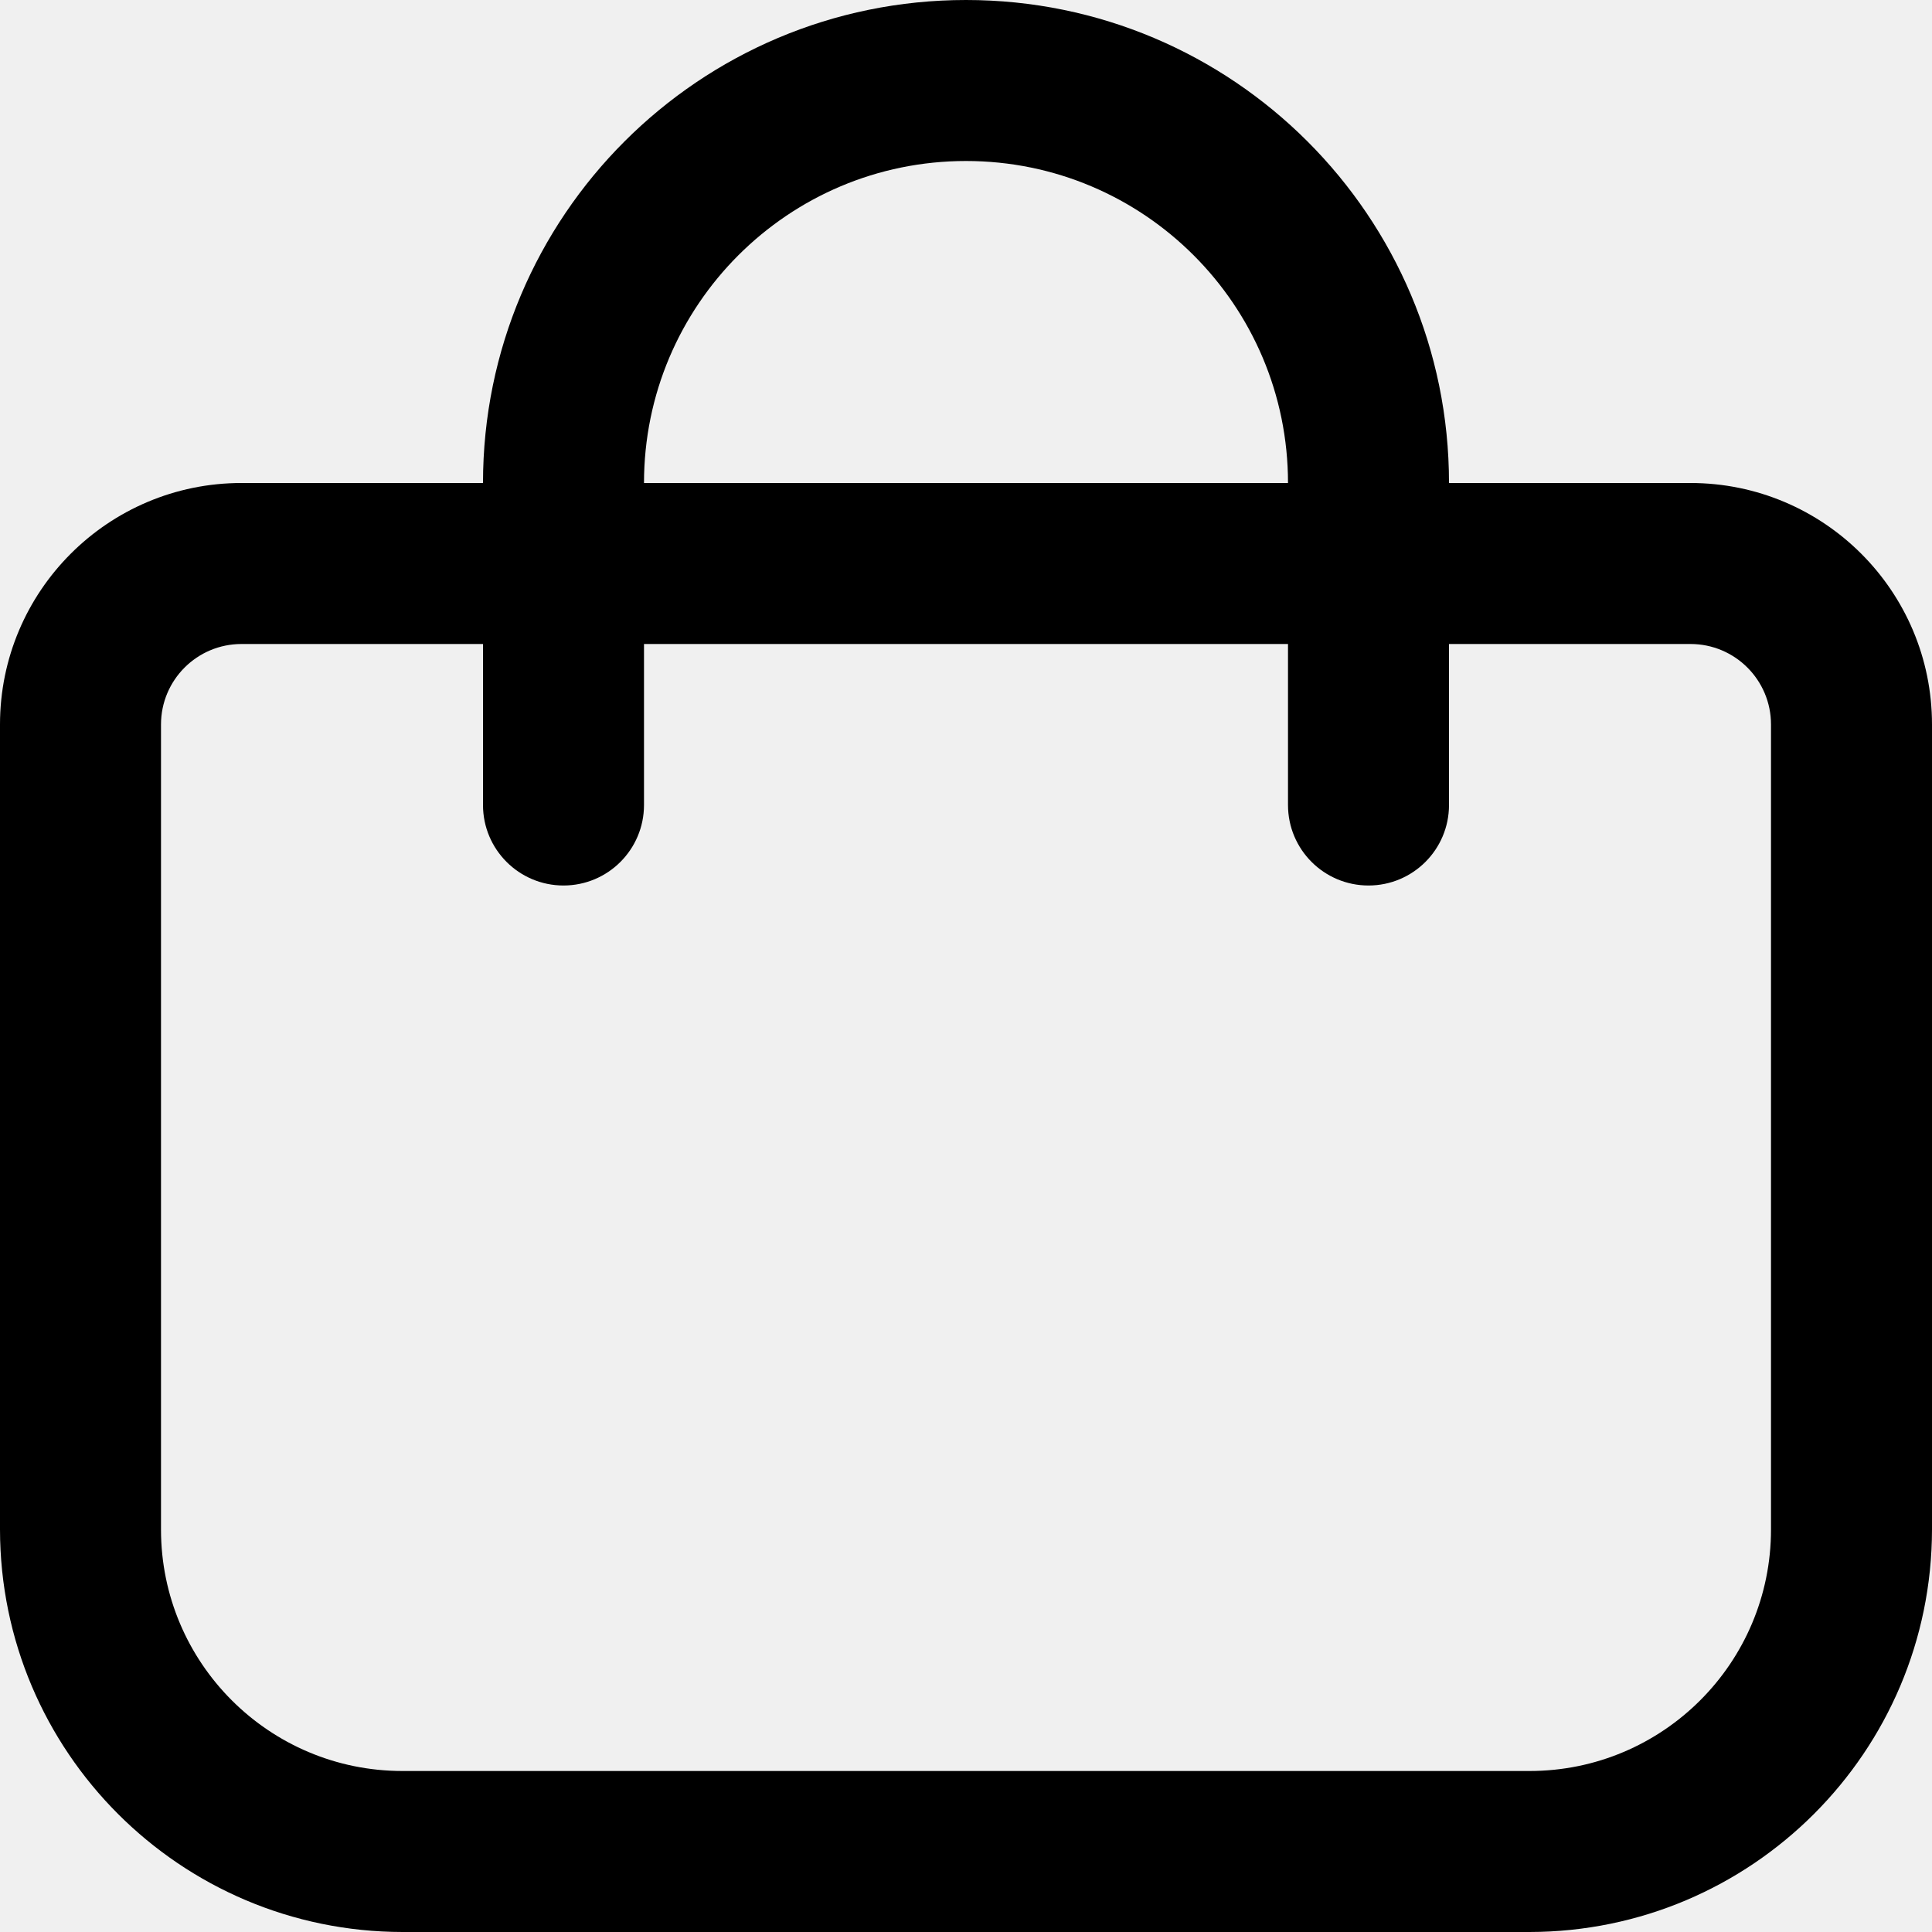
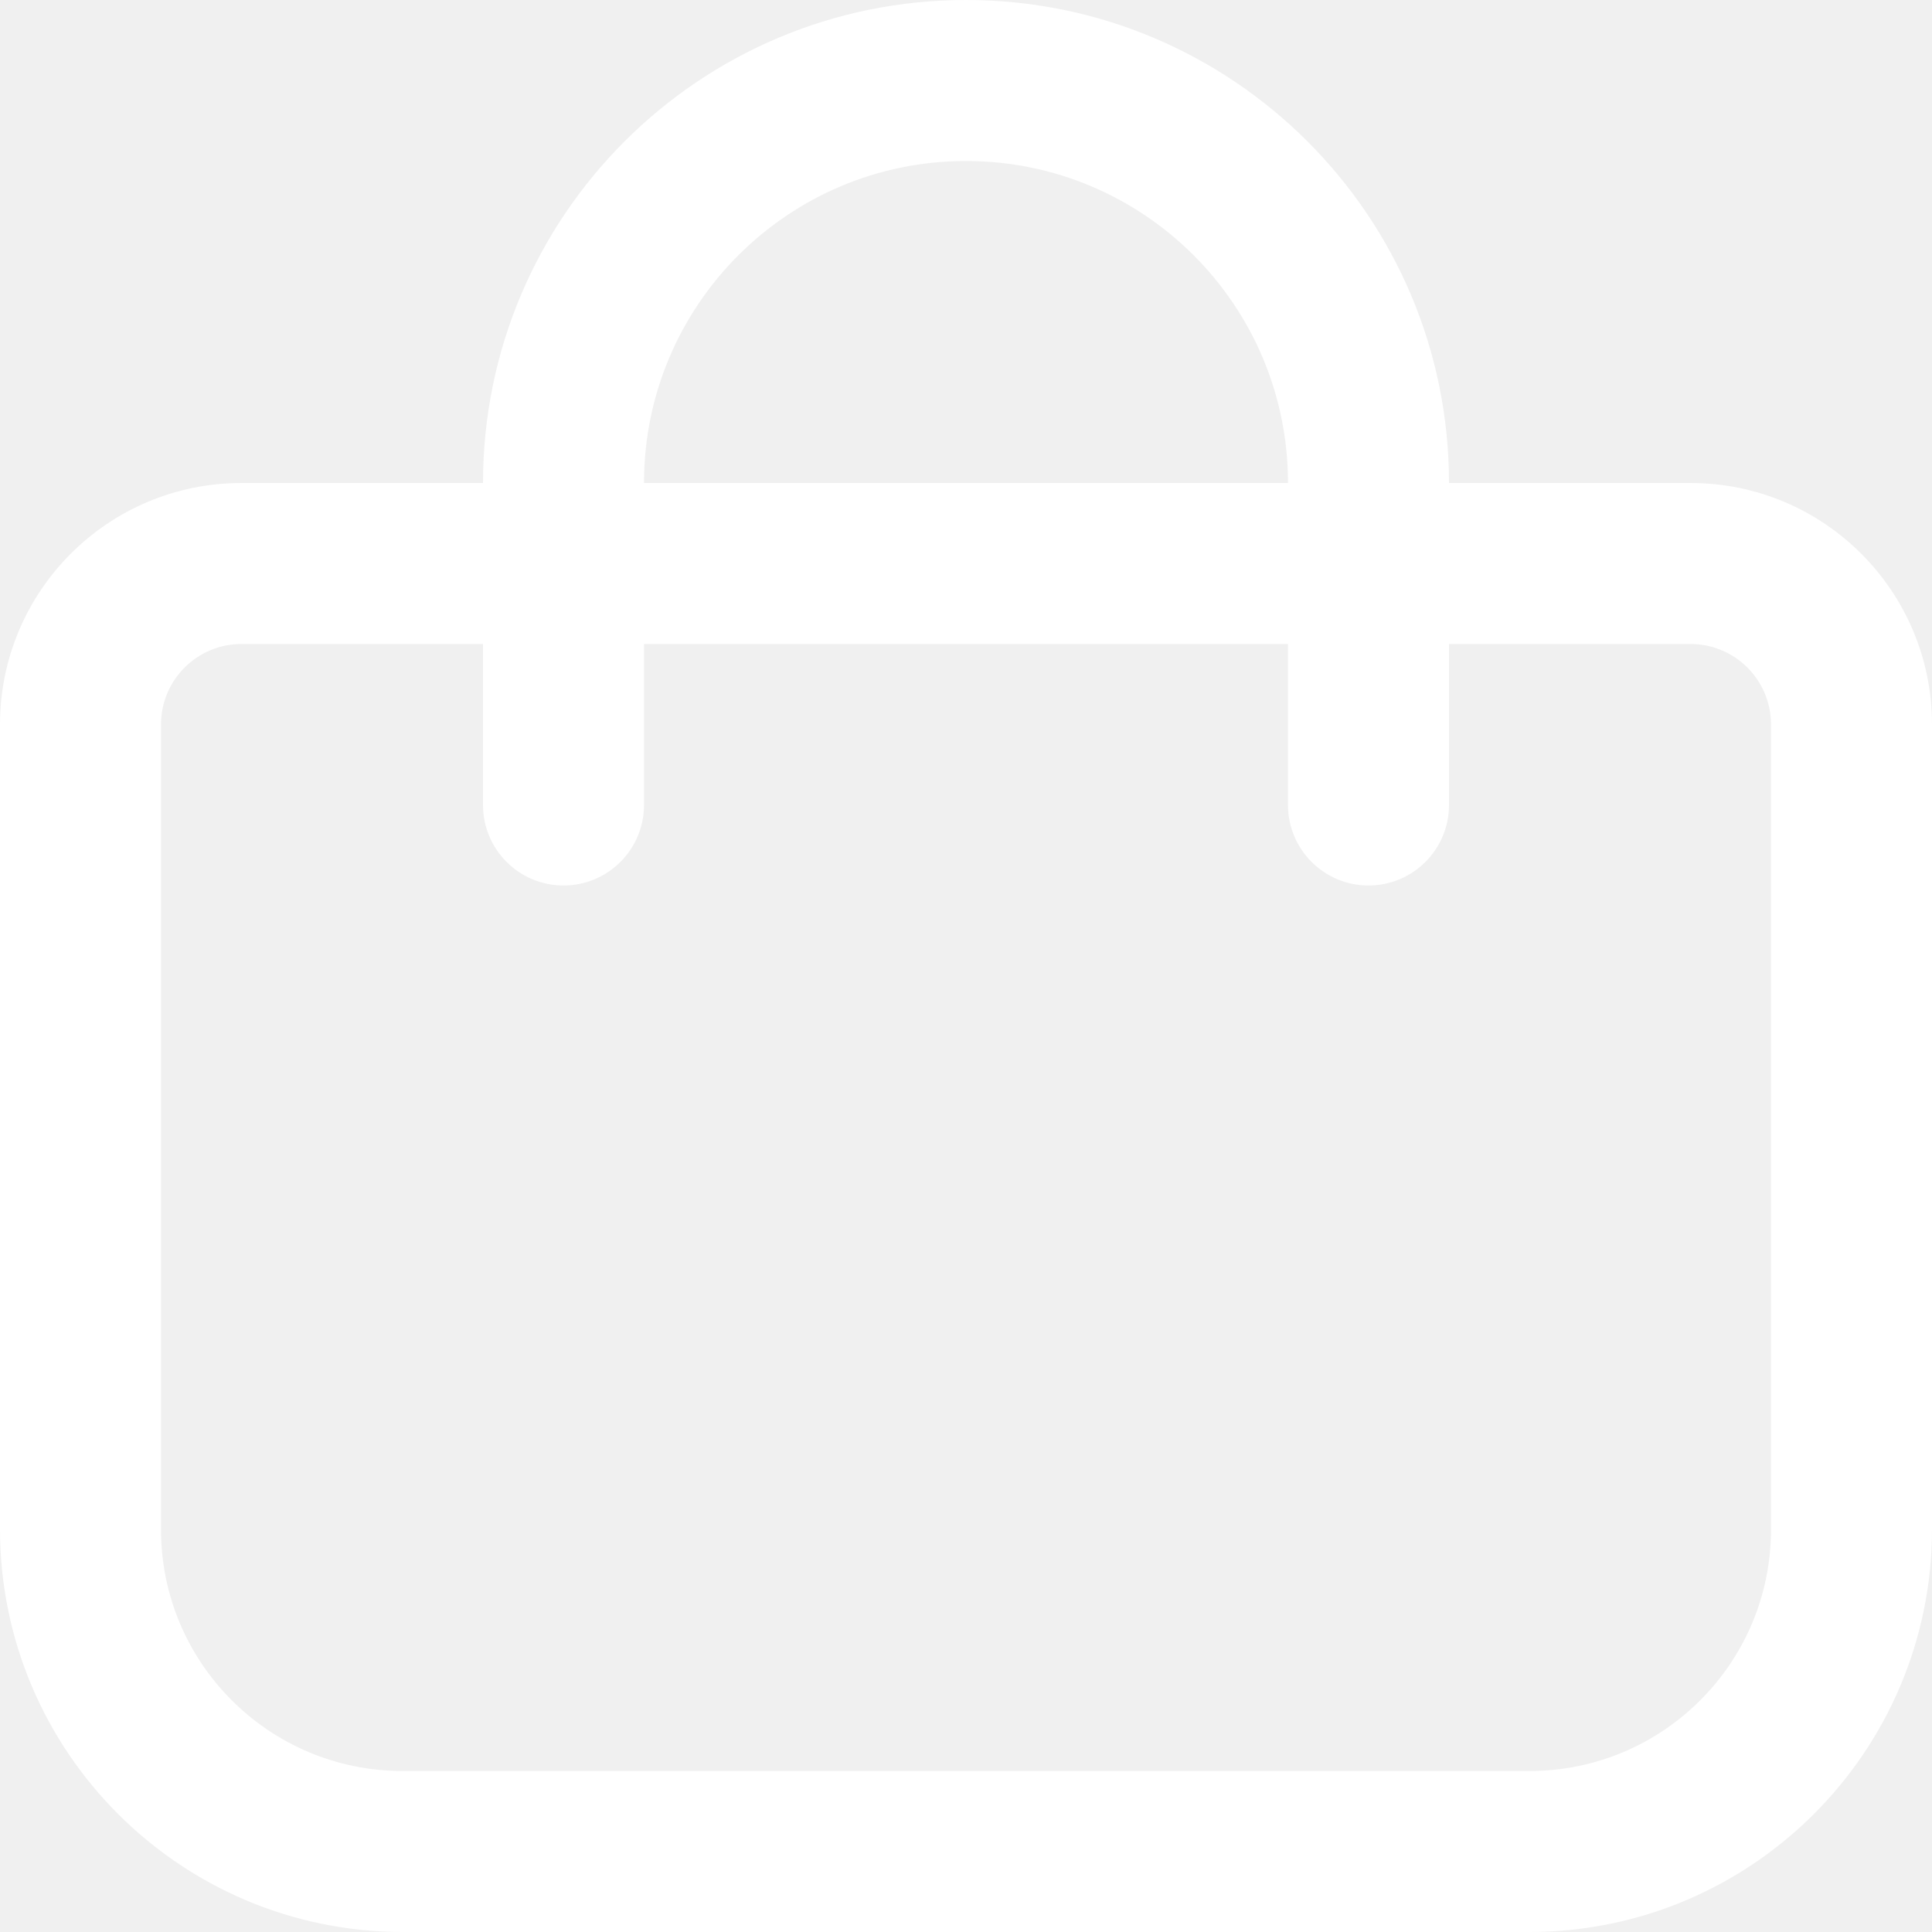
- <svg xmlns="http://www.w3.org/2000/svg" id="Outline" viewBox="0 0 24 24" width="512" height="512">
-   <path d="M21,6H18A6,6,0,0,0,6,6H3A3,3,0,0,0,0,9V19a5.006,5.006,0,0,0,5,5H19a5.006,5.006,0,0,0,5-5V9A3,3,0,0,0,21,6ZM12,2a4,4,0,0,1,4,4H8A4,4,0,0,1,12,2ZM22,19a3,3,0,0,1-3,3H5a3,3,0,0,1-3-3V9A1,1,0,0,1,3,8H6v2a1,1,0,0,0,2,0V8h8v2a1,1,0,0,0,2,0V8h3a1,1,0,0,1,1,1Z" />
+ <svg xmlns="http://www.w3.org/2000/svg" id="Outline" viewBox="0 0 24 24" width="512" height="512" fill="#FFFFFF">
+   <path d="M21,6H18A6,6,0,0,0,6,6H3A3,3,0,0,0,0,9V19a5.006,5.006,0,0,0,5,5H19a5.006,5.006,0,0,0,5-5V9A3,3,0,0,0,21,6ZM12,2a4,4,0,0,1,4,4H8A4,4,0,0,1,12,2ZM22,19a3,3,0,0,1-3,3H5a3,3,0,0,1-3-3V9A1,1,0,0,1,3,8H6v2a1,1,0,0,0,2,0V8h8v2a1,1,0,0,0,2,0V8h3a1,1,0,0,1,1,1Z" fill="#FFFFFF" />
</svg>
